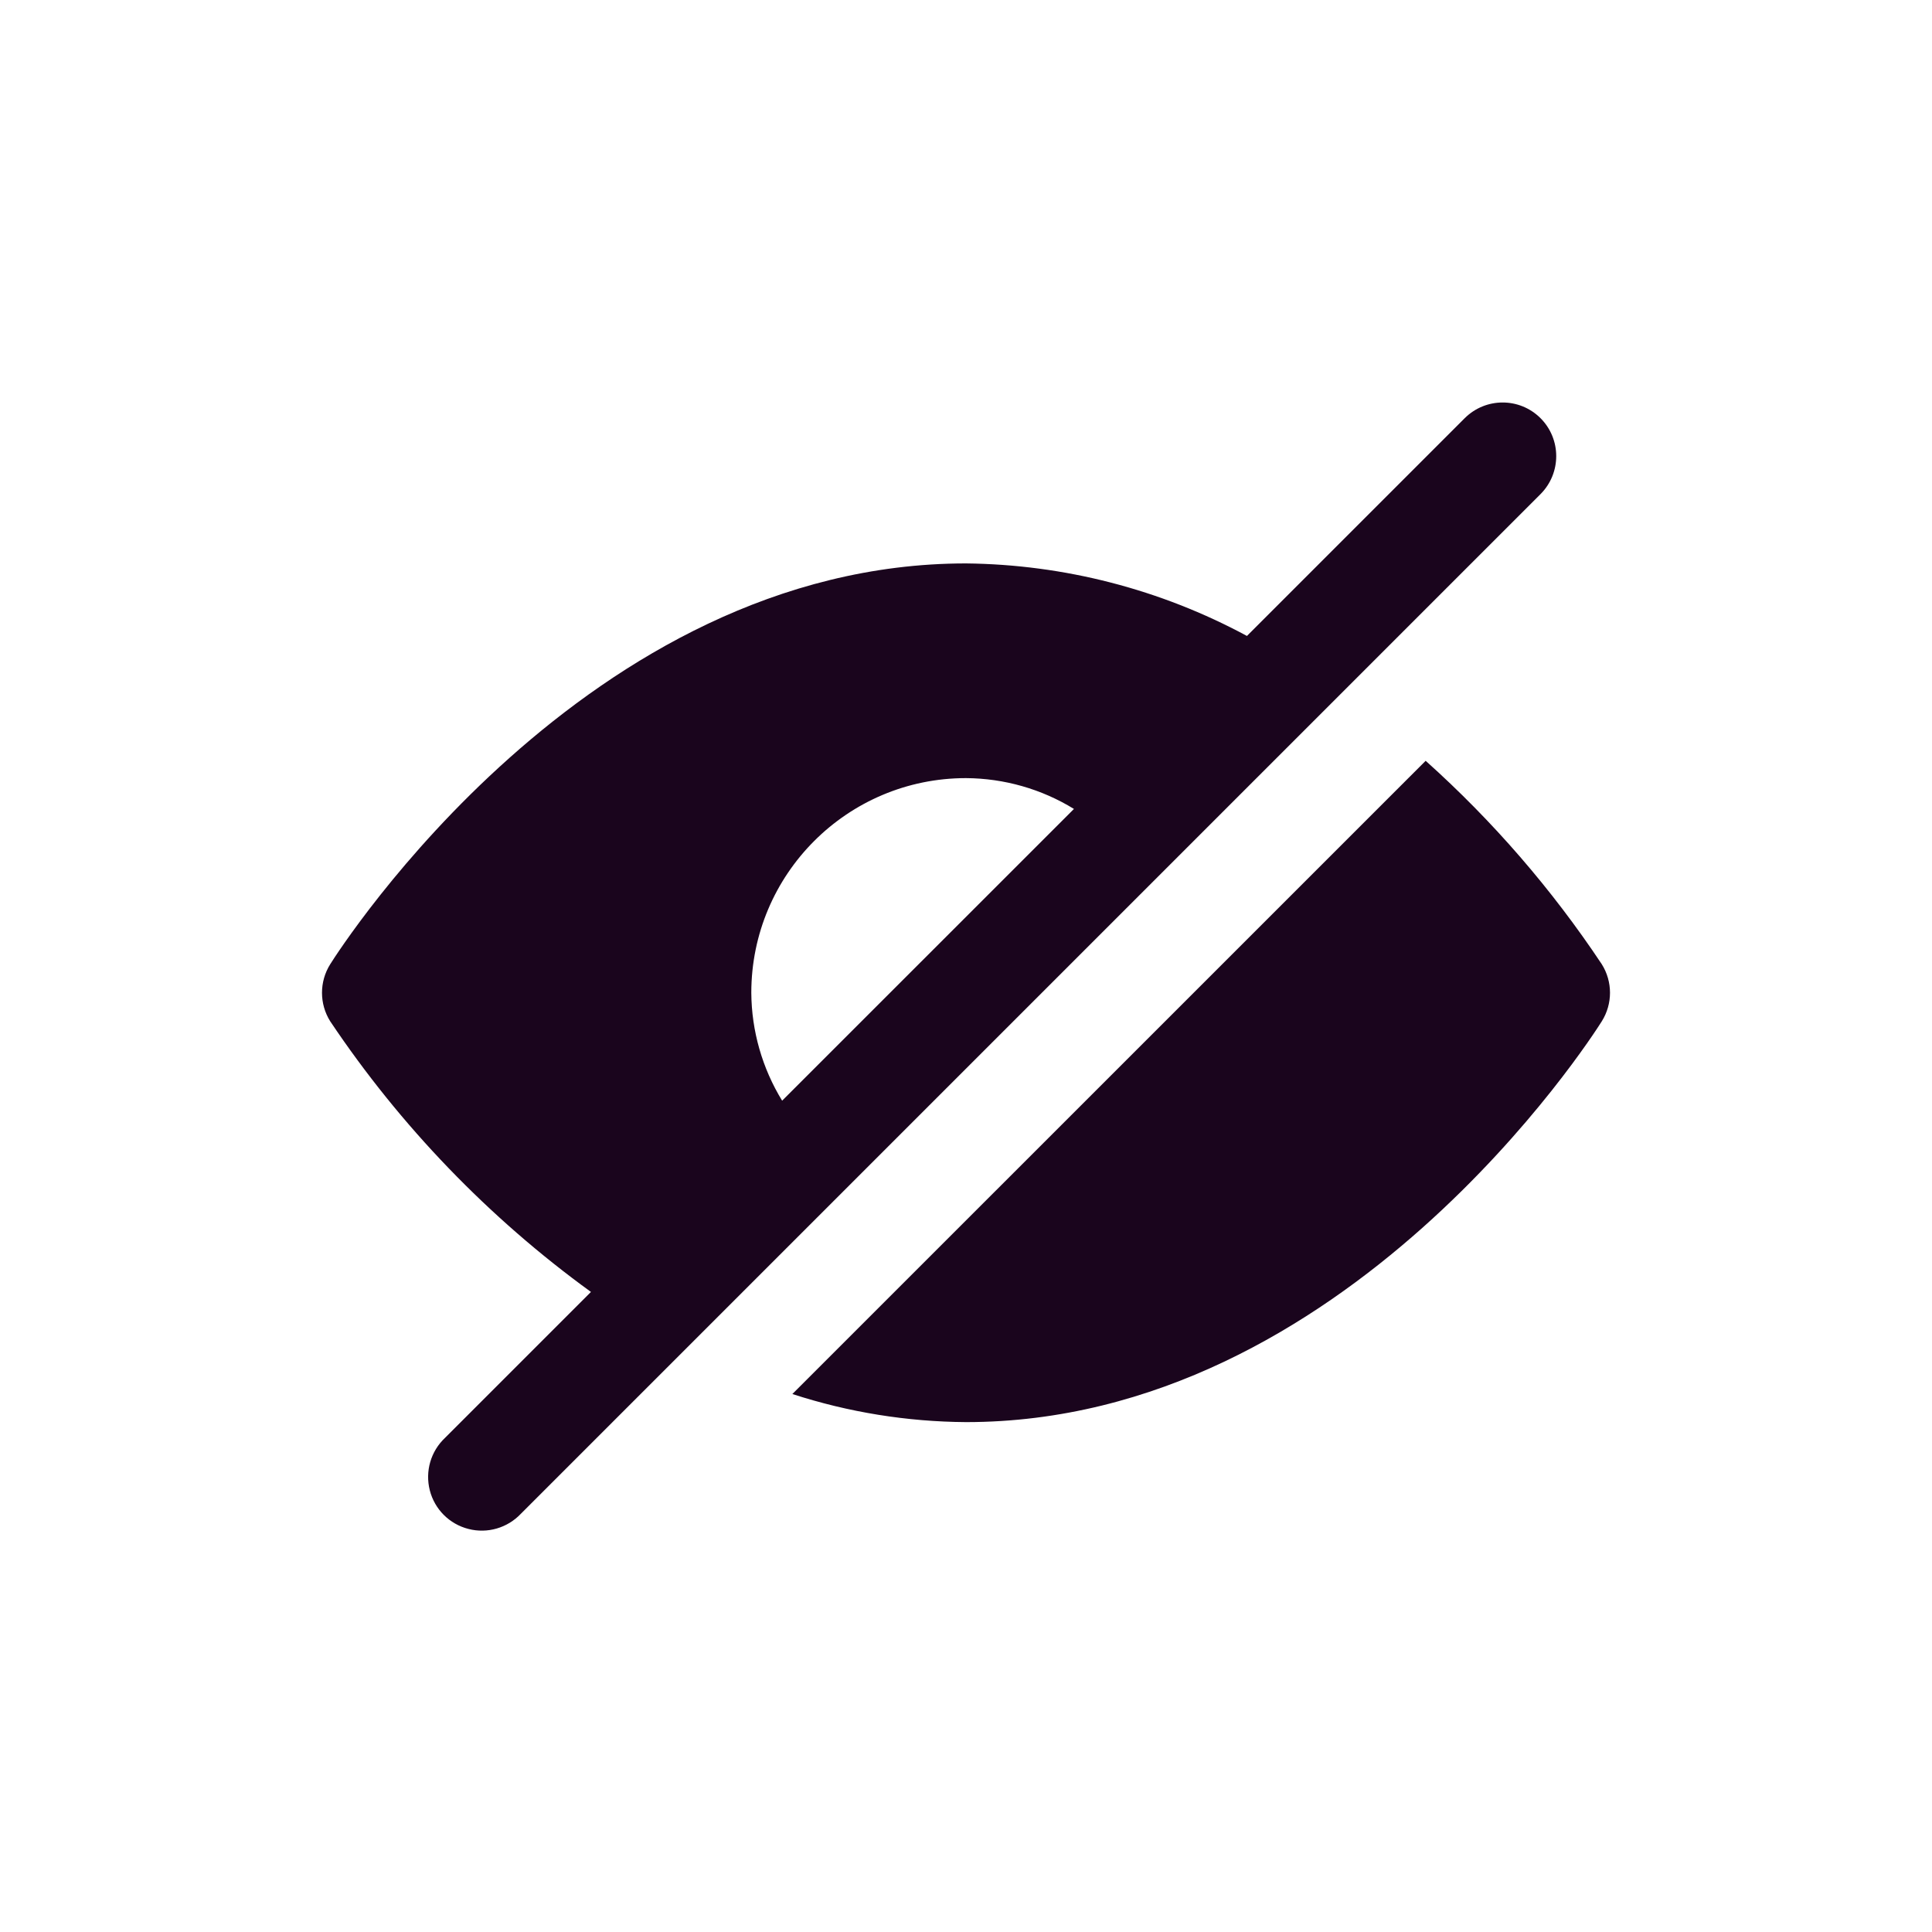
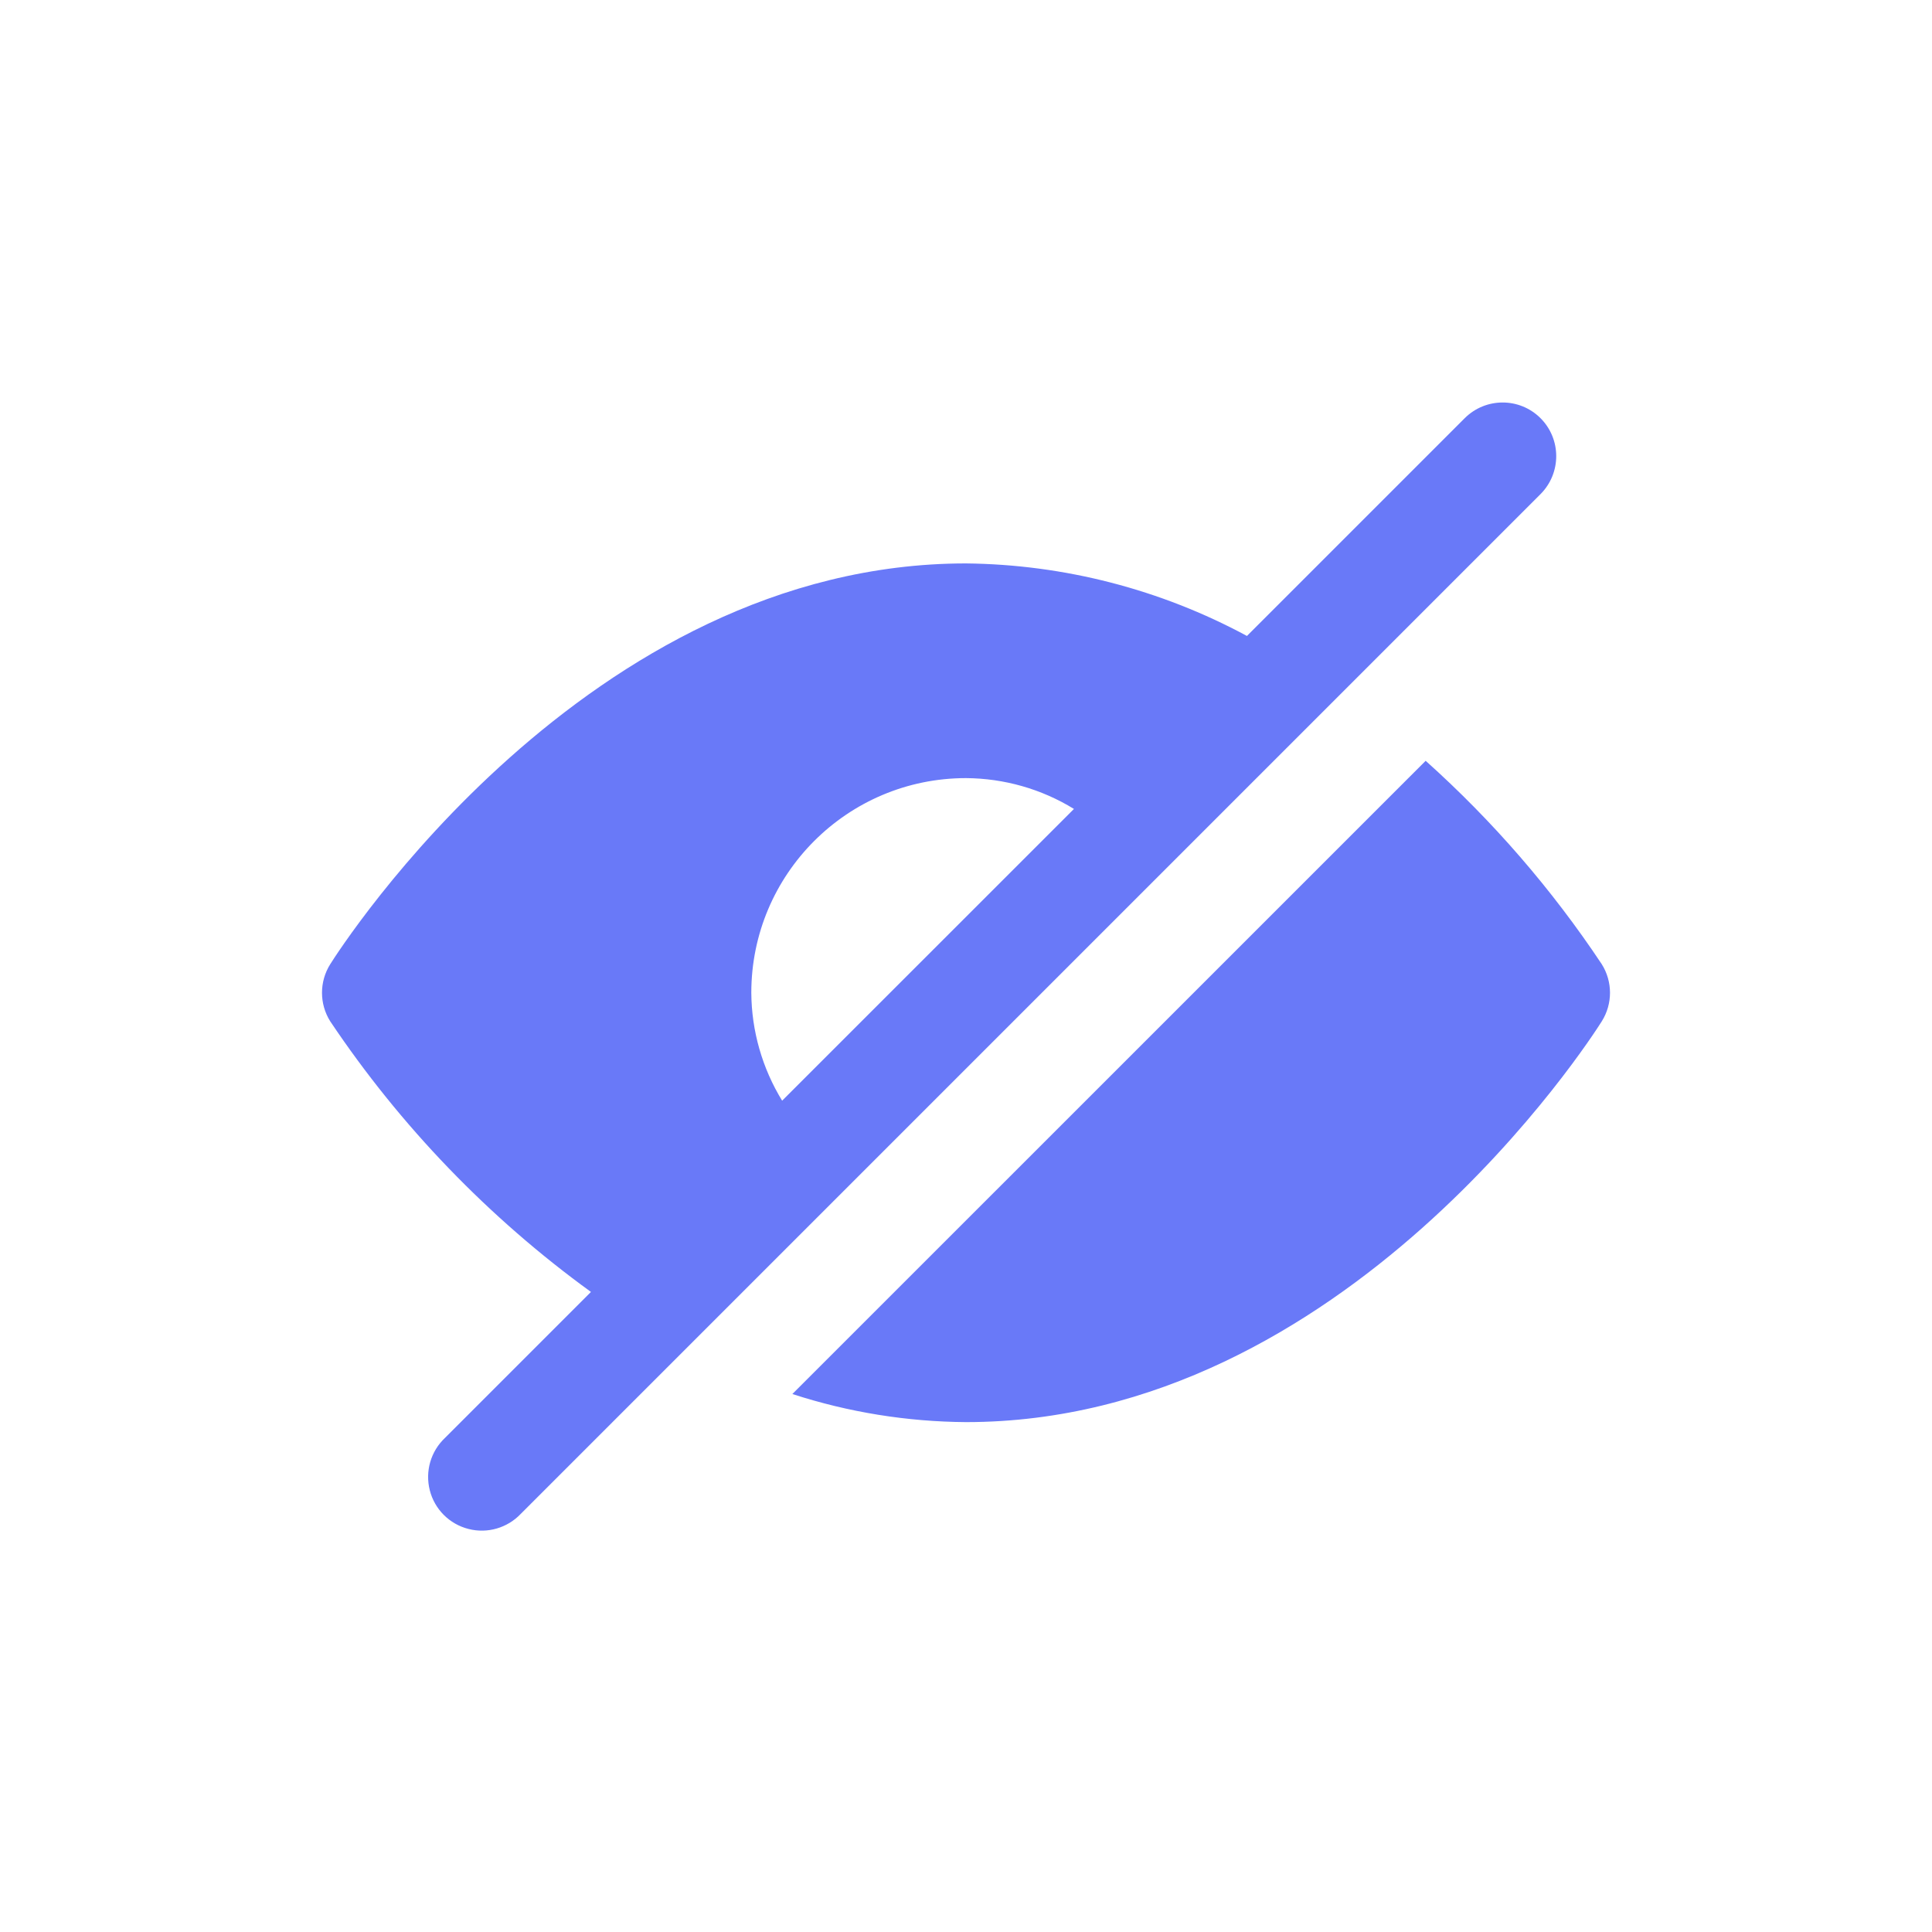
<svg xmlns="http://www.w3.org/2000/svg" width="24" height="24" viewBox="0 0 24 24" fill="none">
-   <path d="M19.898 11.978C20.034 12.195 20.034 12.47 19.898 12.687C19.77 12.891 16.714 17.666 12 17.666C11.268 17.661 10.54 17.544 9.843 17.317L17.71 9.451C18.543 10.197 19.278 11.046 19.898 11.978ZM19.137 5.195C19.397 5.455 19.397 5.877 19.137 6.138L6.471 18.804C6.304 18.981 6.054 19.054 5.819 18.993C5.583 18.933 5.399 18.749 5.339 18.513C5.279 18.277 5.351 18.028 5.529 17.861L7.341 16.049C6.072 15.128 4.975 13.99 4.102 12.687C3.966 12.47 3.966 12.195 4.102 11.978C4.23 11.775 7.286 6.999 12 6.999C13.219 7.012 14.417 7.321 15.49 7.9L18.195 5.195C18.456 4.935 18.877 4.935 19.137 5.195ZM9.333 12.333C9.336 12.806 9.469 13.27 9.716 13.673L13.341 10.049C12.938 9.801 12.474 9.669 12 9.666C10.527 9.666 9.333 10.86 9.333 12.333Z" fill="#1A051D" />
+   <path d="M19.898 11.978C20.034 12.195 20.034 12.47 19.898 12.687C19.77 12.891 16.714 17.666 12 17.666C11.268 17.661 10.54 17.544 9.843 17.317L17.71 9.451C18.543 10.197 19.278 11.046 19.898 11.978ZM19.137 5.195C19.397 5.455 19.397 5.877 19.137 6.138L6.471 18.804C6.304 18.981 6.054 19.054 5.819 18.993C5.583 18.933 5.399 18.749 5.339 18.513C5.279 18.277 5.351 18.028 5.529 17.861L7.341 16.049C6.072 15.128 4.975 13.99 4.102 12.687C3.966 12.47 3.966 12.195 4.102 11.978C4.23 11.775 7.286 6.999 12 6.999C13.219 7.012 14.417 7.321 15.49 7.9L18.195 5.195C18.456 4.935 18.877 4.935 19.137 5.195ZM9.333 12.333C9.336 12.806 9.469 13.27 9.716 13.673L13.341 10.049C12.938 9.801 12.474 9.669 12 9.666C10.527 9.666 9.333 10.86 9.333 12.333Z" fill="#6979F8" />
</svg>
